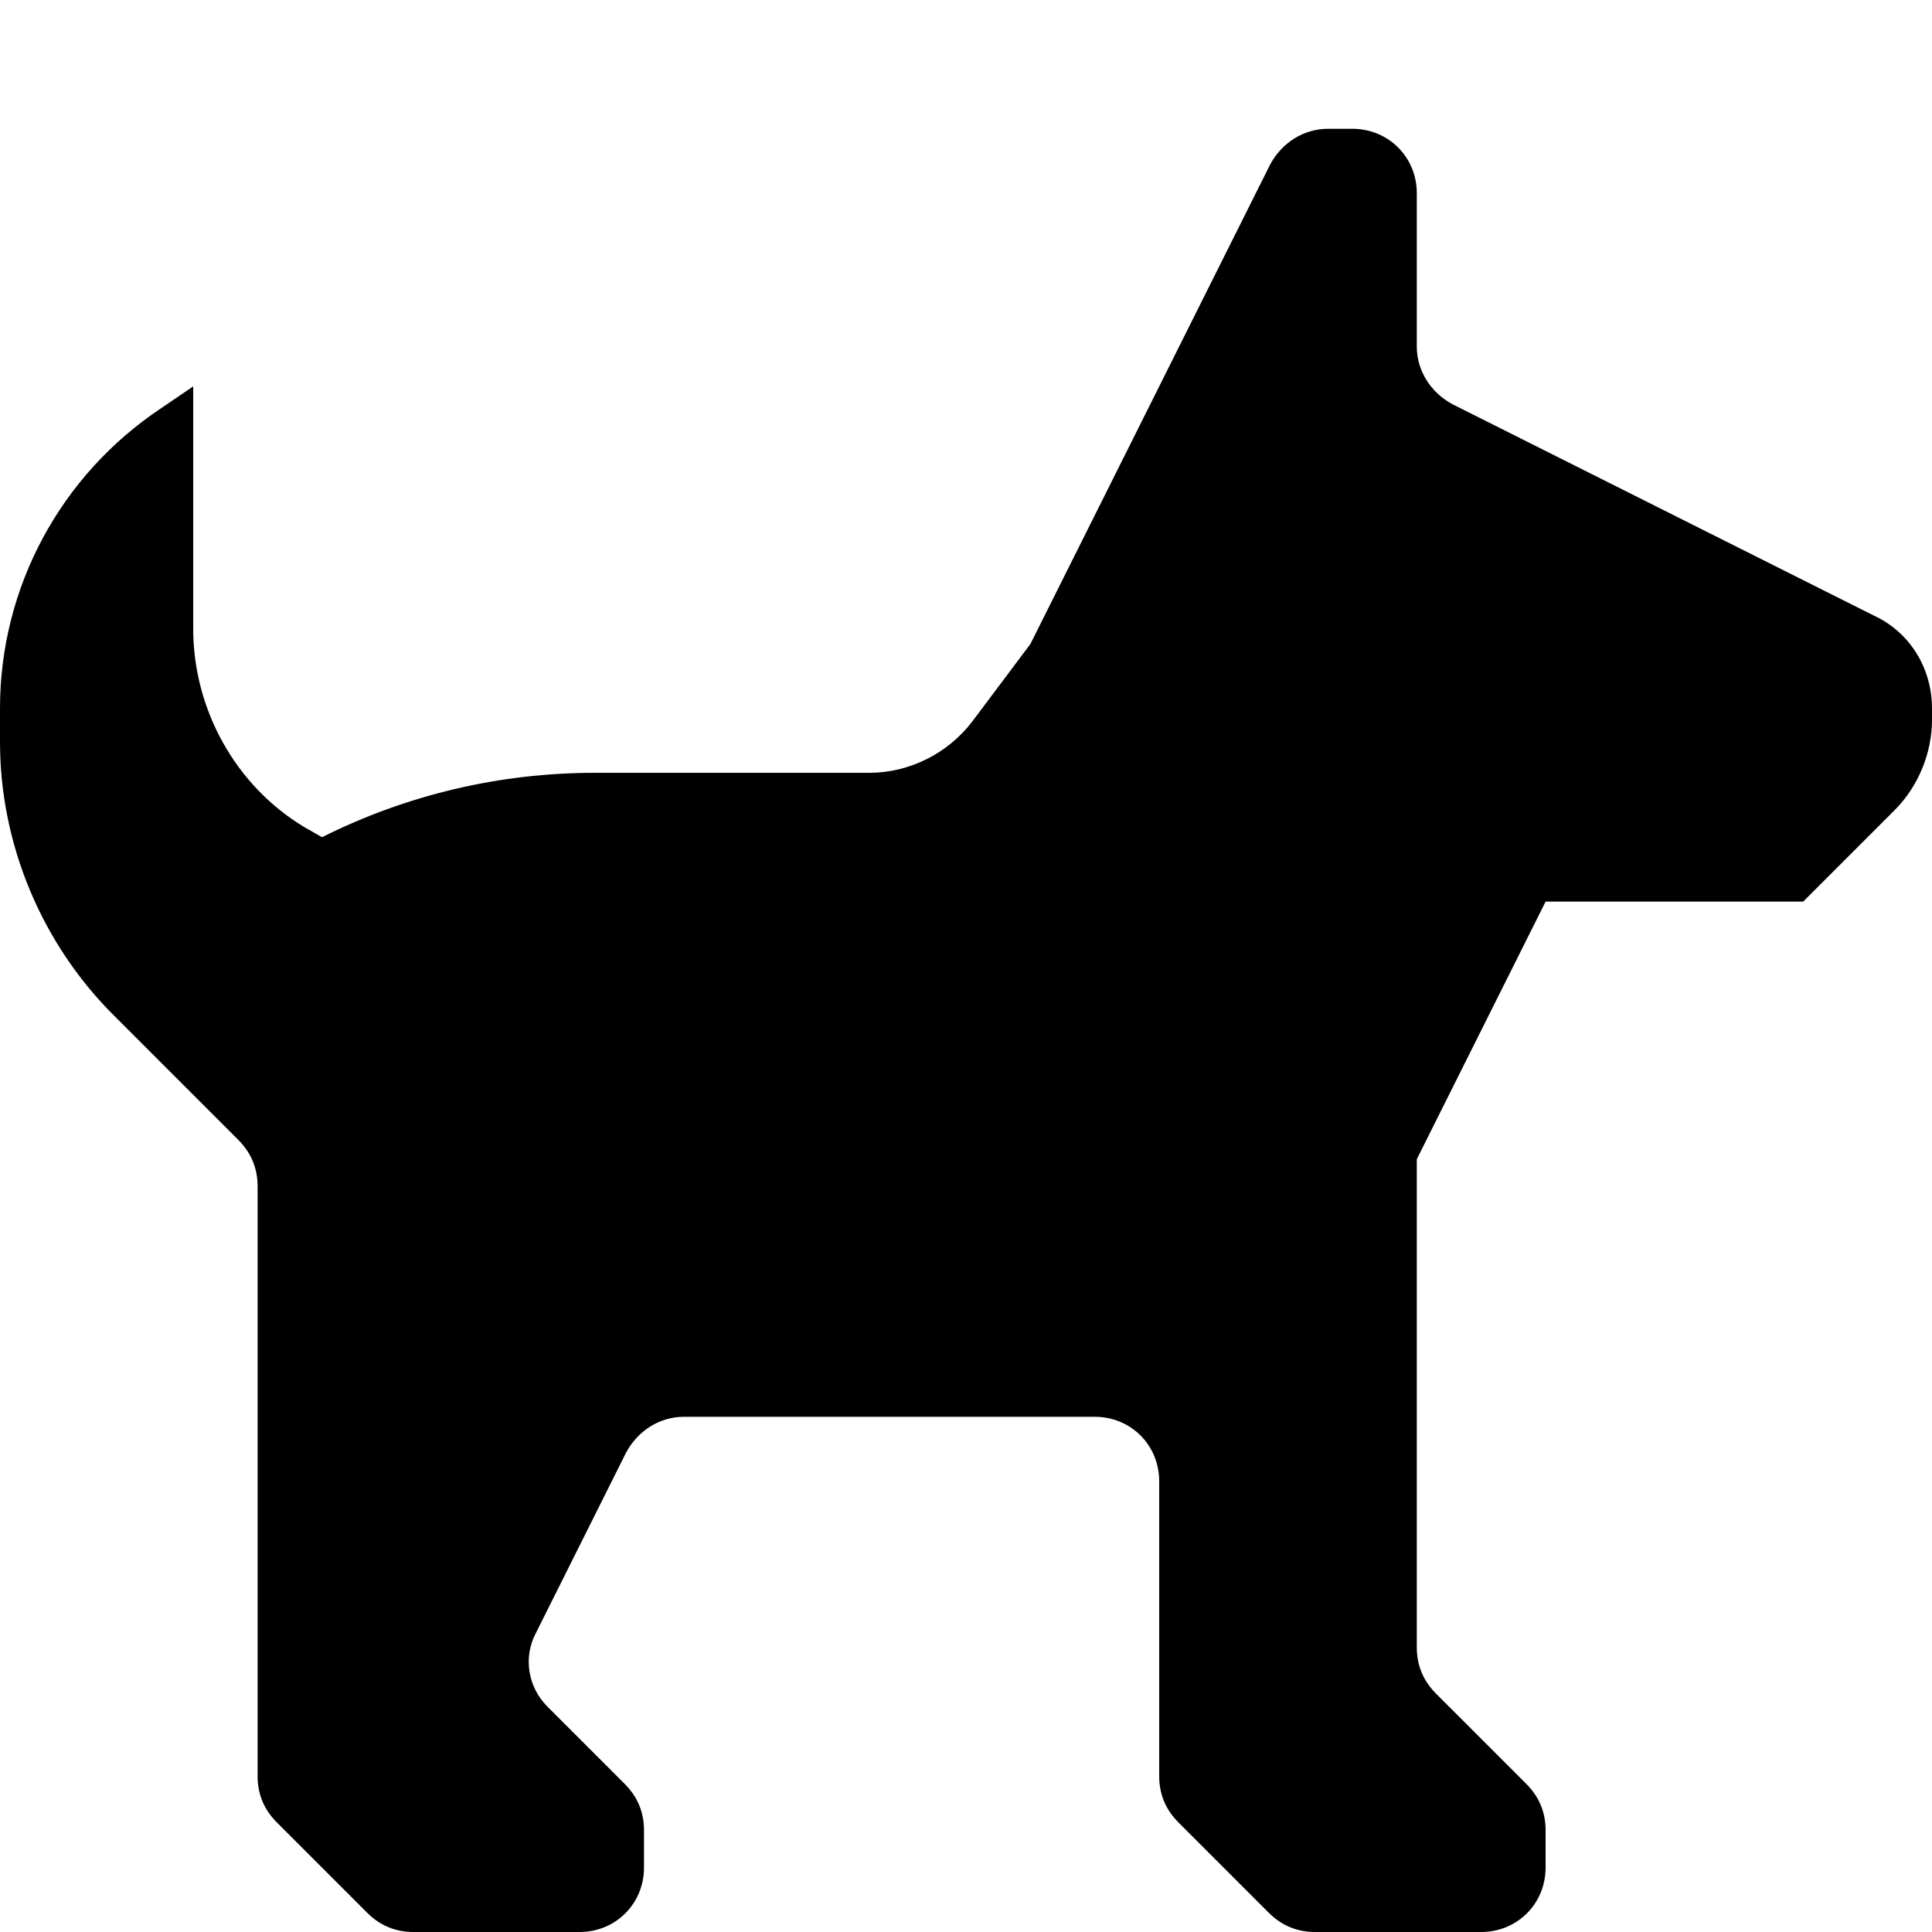
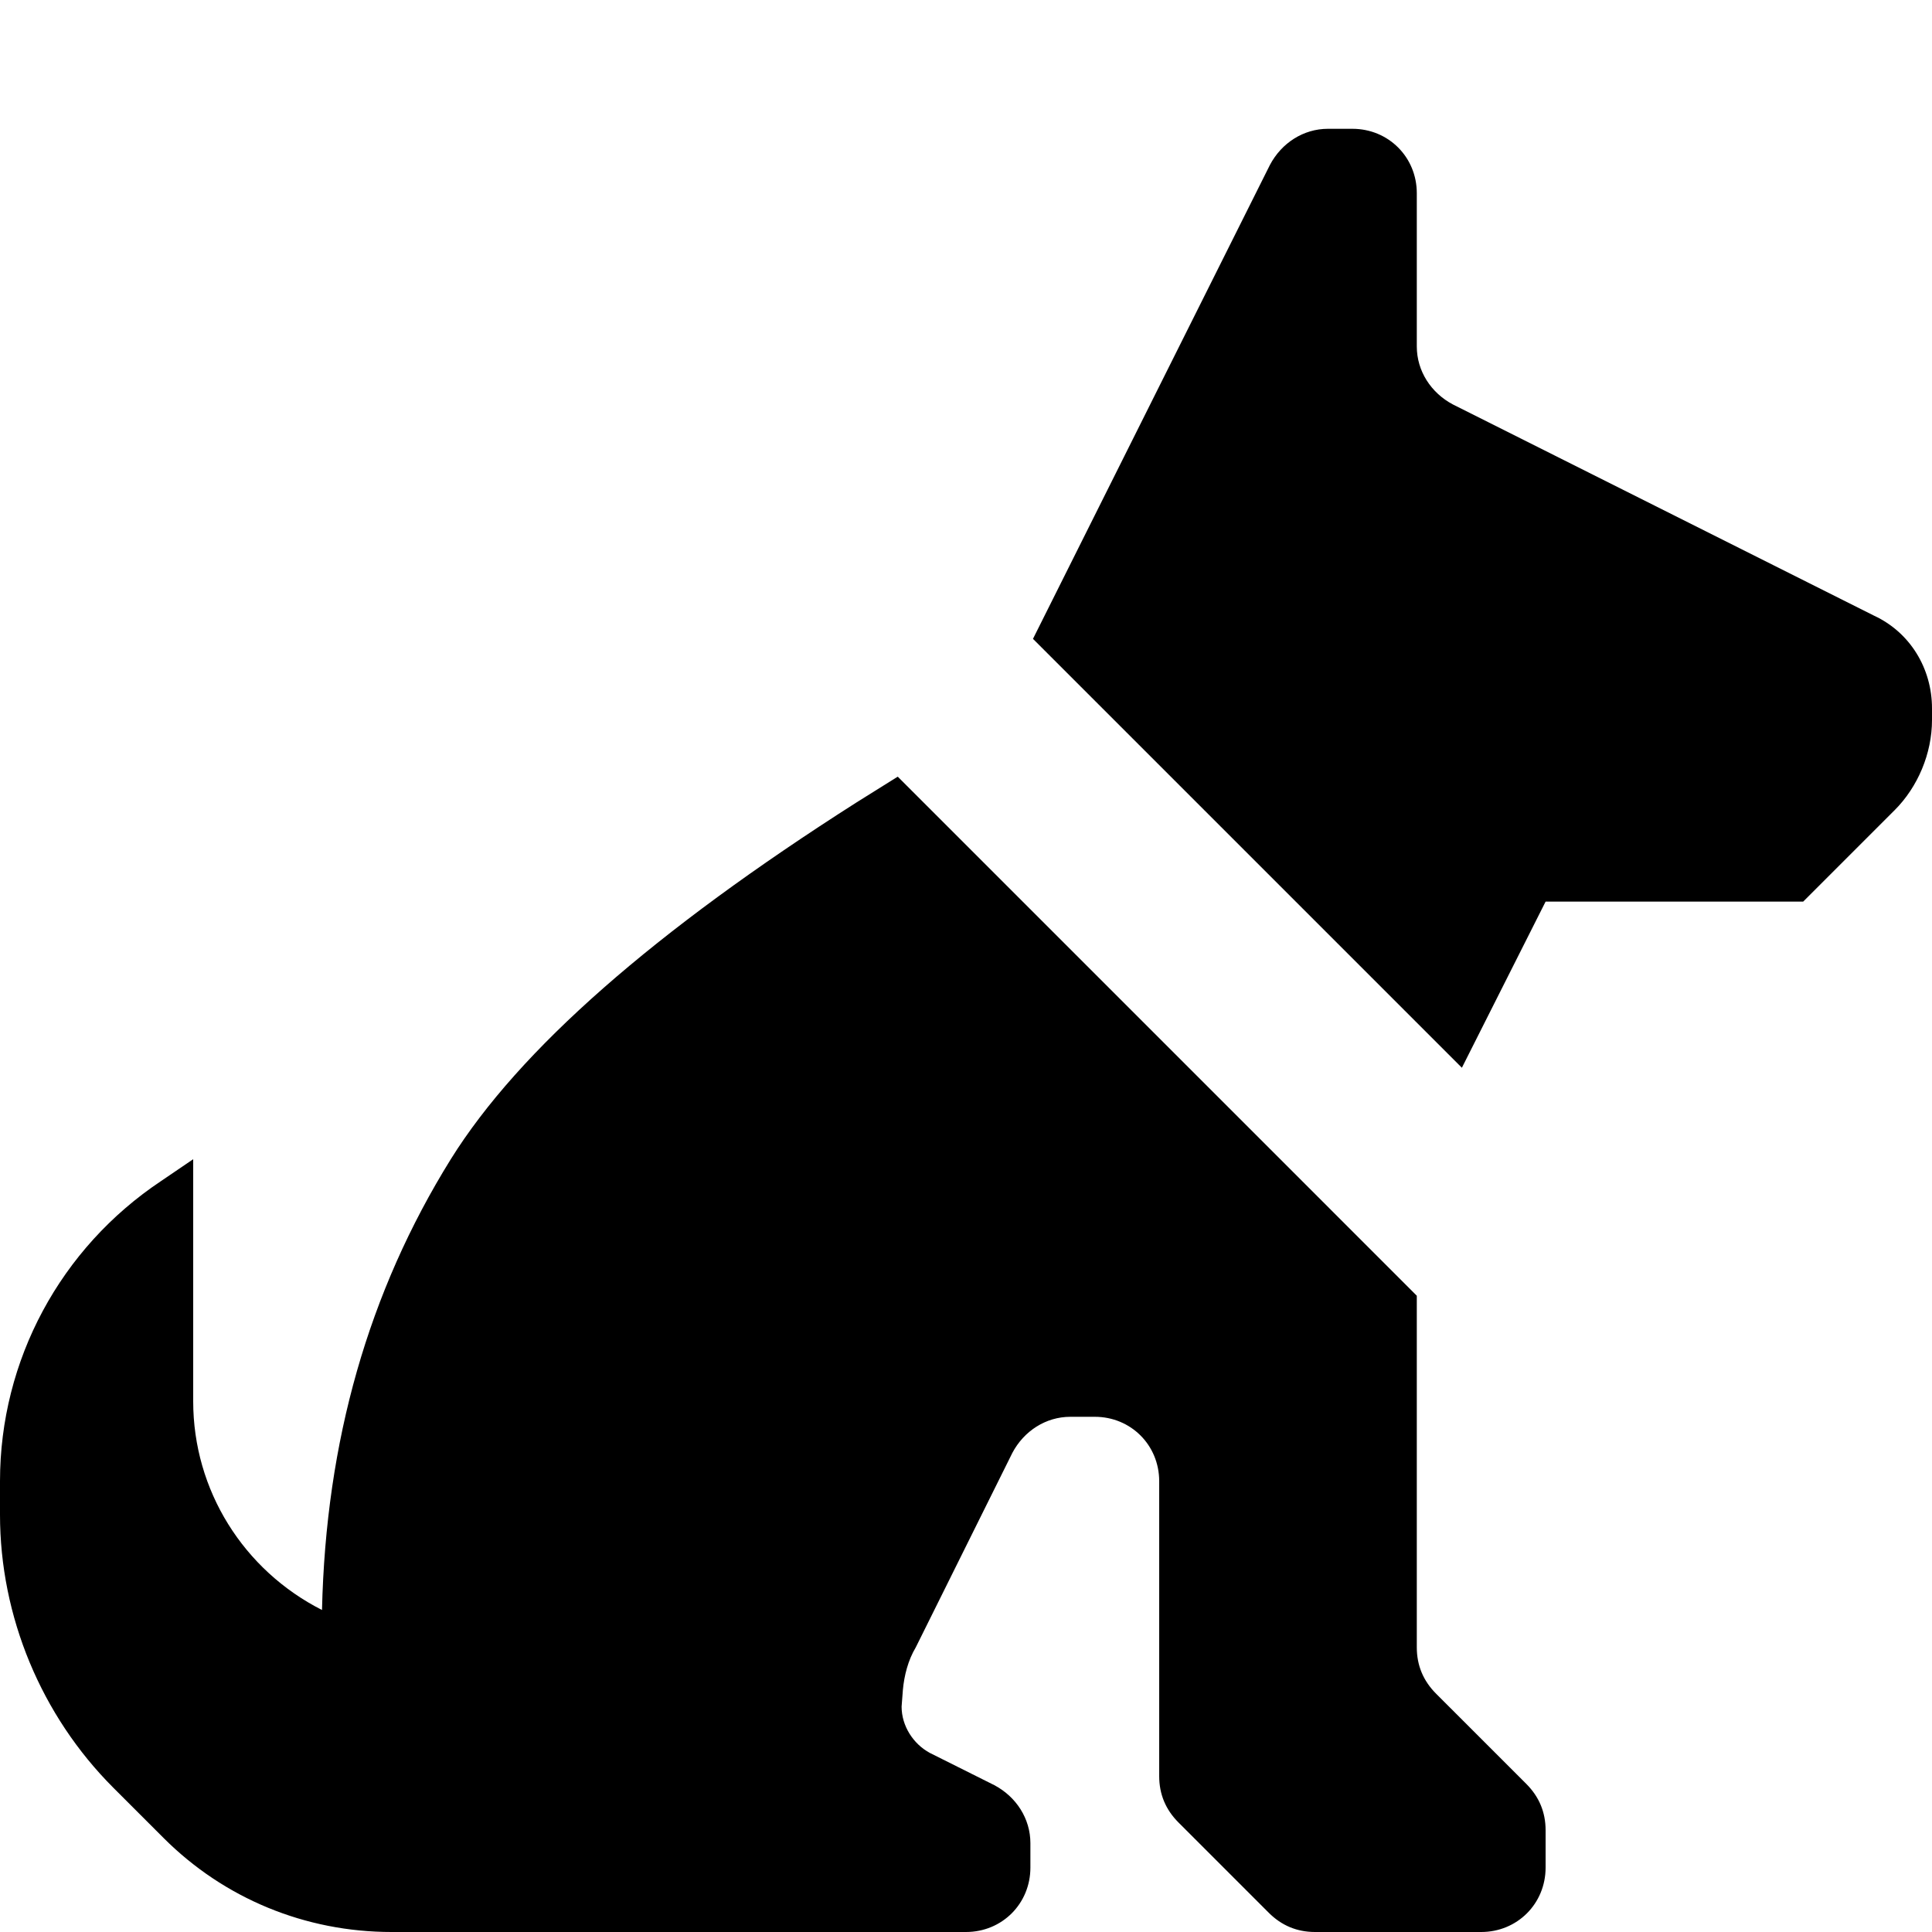
<svg xmlns="http://www.w3.org/2000/svg" viewBox="0 0 15 15">
-   <path d="M2.5 6.5C3.16 6.17 3.88 6 4.62 6L6.75 6C7.06 6 7.36 5.85 7.55 5.6L8 5L9.86 1.28C9.95 1.11 10.12 1 10.31 1L10.5 1C10.78 1 11 1.22 11 1.5L11 2.69C11 2.88 11.11 3.05 11.28 3.14L14.55 4.78C14.83 4.91 15 5.19 15 5.5L15 5.59C15 5.85 14.89 6.11 14.71 6.29L14 7L12 7L11 9L11 12.79C11 12.93 11.05 13.05 11.15 13.15L11.85 13.85C11.95 13.95 12 14.07 12 14.21L12 14.5C12 14.78 11.78 15 11.5 15L10.21 15C10.07 15 9.95 14.95 9.85 14.85L9.15 14.15C9.05 14.05 9 13.93 9 13.79L9 11.5C9 11.22 8.78 11 8.5 11L5.31 11C5.12 11 4.95 11.11 4.86 11.28L4.16 12.68C4.06 12.87 4.1 13.1 4.25 13.25L4.85 13.85C4.95 13.95 5 14.07 5 14.21L5 14.5C5 14.78 4.78 15 4.5 15L3.21 15C3.07 15 2.95 14.95 2.85 14.85L2.15 14.15C2.05 14.05 2 13.93 2 13.79L2 9.21C2 9.07 1.95 8.95 1.85 8.85L0.88 7.88C0.32 7.32 0 6.55 0 5.76L0 5.5C0 4.56 0.47 3.69 1.25 3.17L1.5 3L1.5 4.88C1.5 5.51 1.83 6.1 2.36 6.42L2.5 6.5Z" />
+   <path d="M6.97 6.03L11 10.06L11 12.79C11 12.93 11.05 13.05 11.15 13.15L11.85 13.85C11.95 13.95 12 14.07 12 14.21L12 14.5C12 14.78 11.78 15 11.5 15L10.21 15C10.07 15 9.95 14.95 9.85 14.85L9.15 14.15C9.05 14.05 9 13.93 9 13.79L9 11.5C9 11.22 8.78 11 8.5 11L8.31 11C8.12 11 7.95 11.11 7.86 11.28L7.11 12.79C7.05 12.89 7.02 13.01 7.01 13.12L7 13.25C7 13.4 7.09 13.54 7.22 13.61L7.72 13.86C7.89 13.95 8 14.12 8 14.31L8 14.5C8 14.78 7.78 15 7.5 15L3.04 15C2.37 15 1.74 14.74 1.27 14.27L0.88 13.88C0.32 13.32 0 12.55 0 11.76L0 11.5C0 10.56 0.47 9.69 1.25 9.17L1.5 9L1.5 10.88C1.5 11.57 1.89 12.19 2.5 12.5C2.53 11.19 2.86 10.03 3.5 9C4.03 8.15 5.08 7.23 6.65 6.23L6.97 6.03ZM10.5 1C10.78 1 11 1.22 11 1.5L11 2.69C11 2.88 11.11 3.05 11.28 3.14L14.55 4.78C14.83 4.91 15 5.19 15 5.5L15 5.59C15 5.85 14.89 6.11 14.71 6.29L14 7L12 7L11.35 8.29L8.02 4.96L9.86 1.28C9.95 1.11 10.12 1 10.31 1L10.5 1Z" />
</svg>
